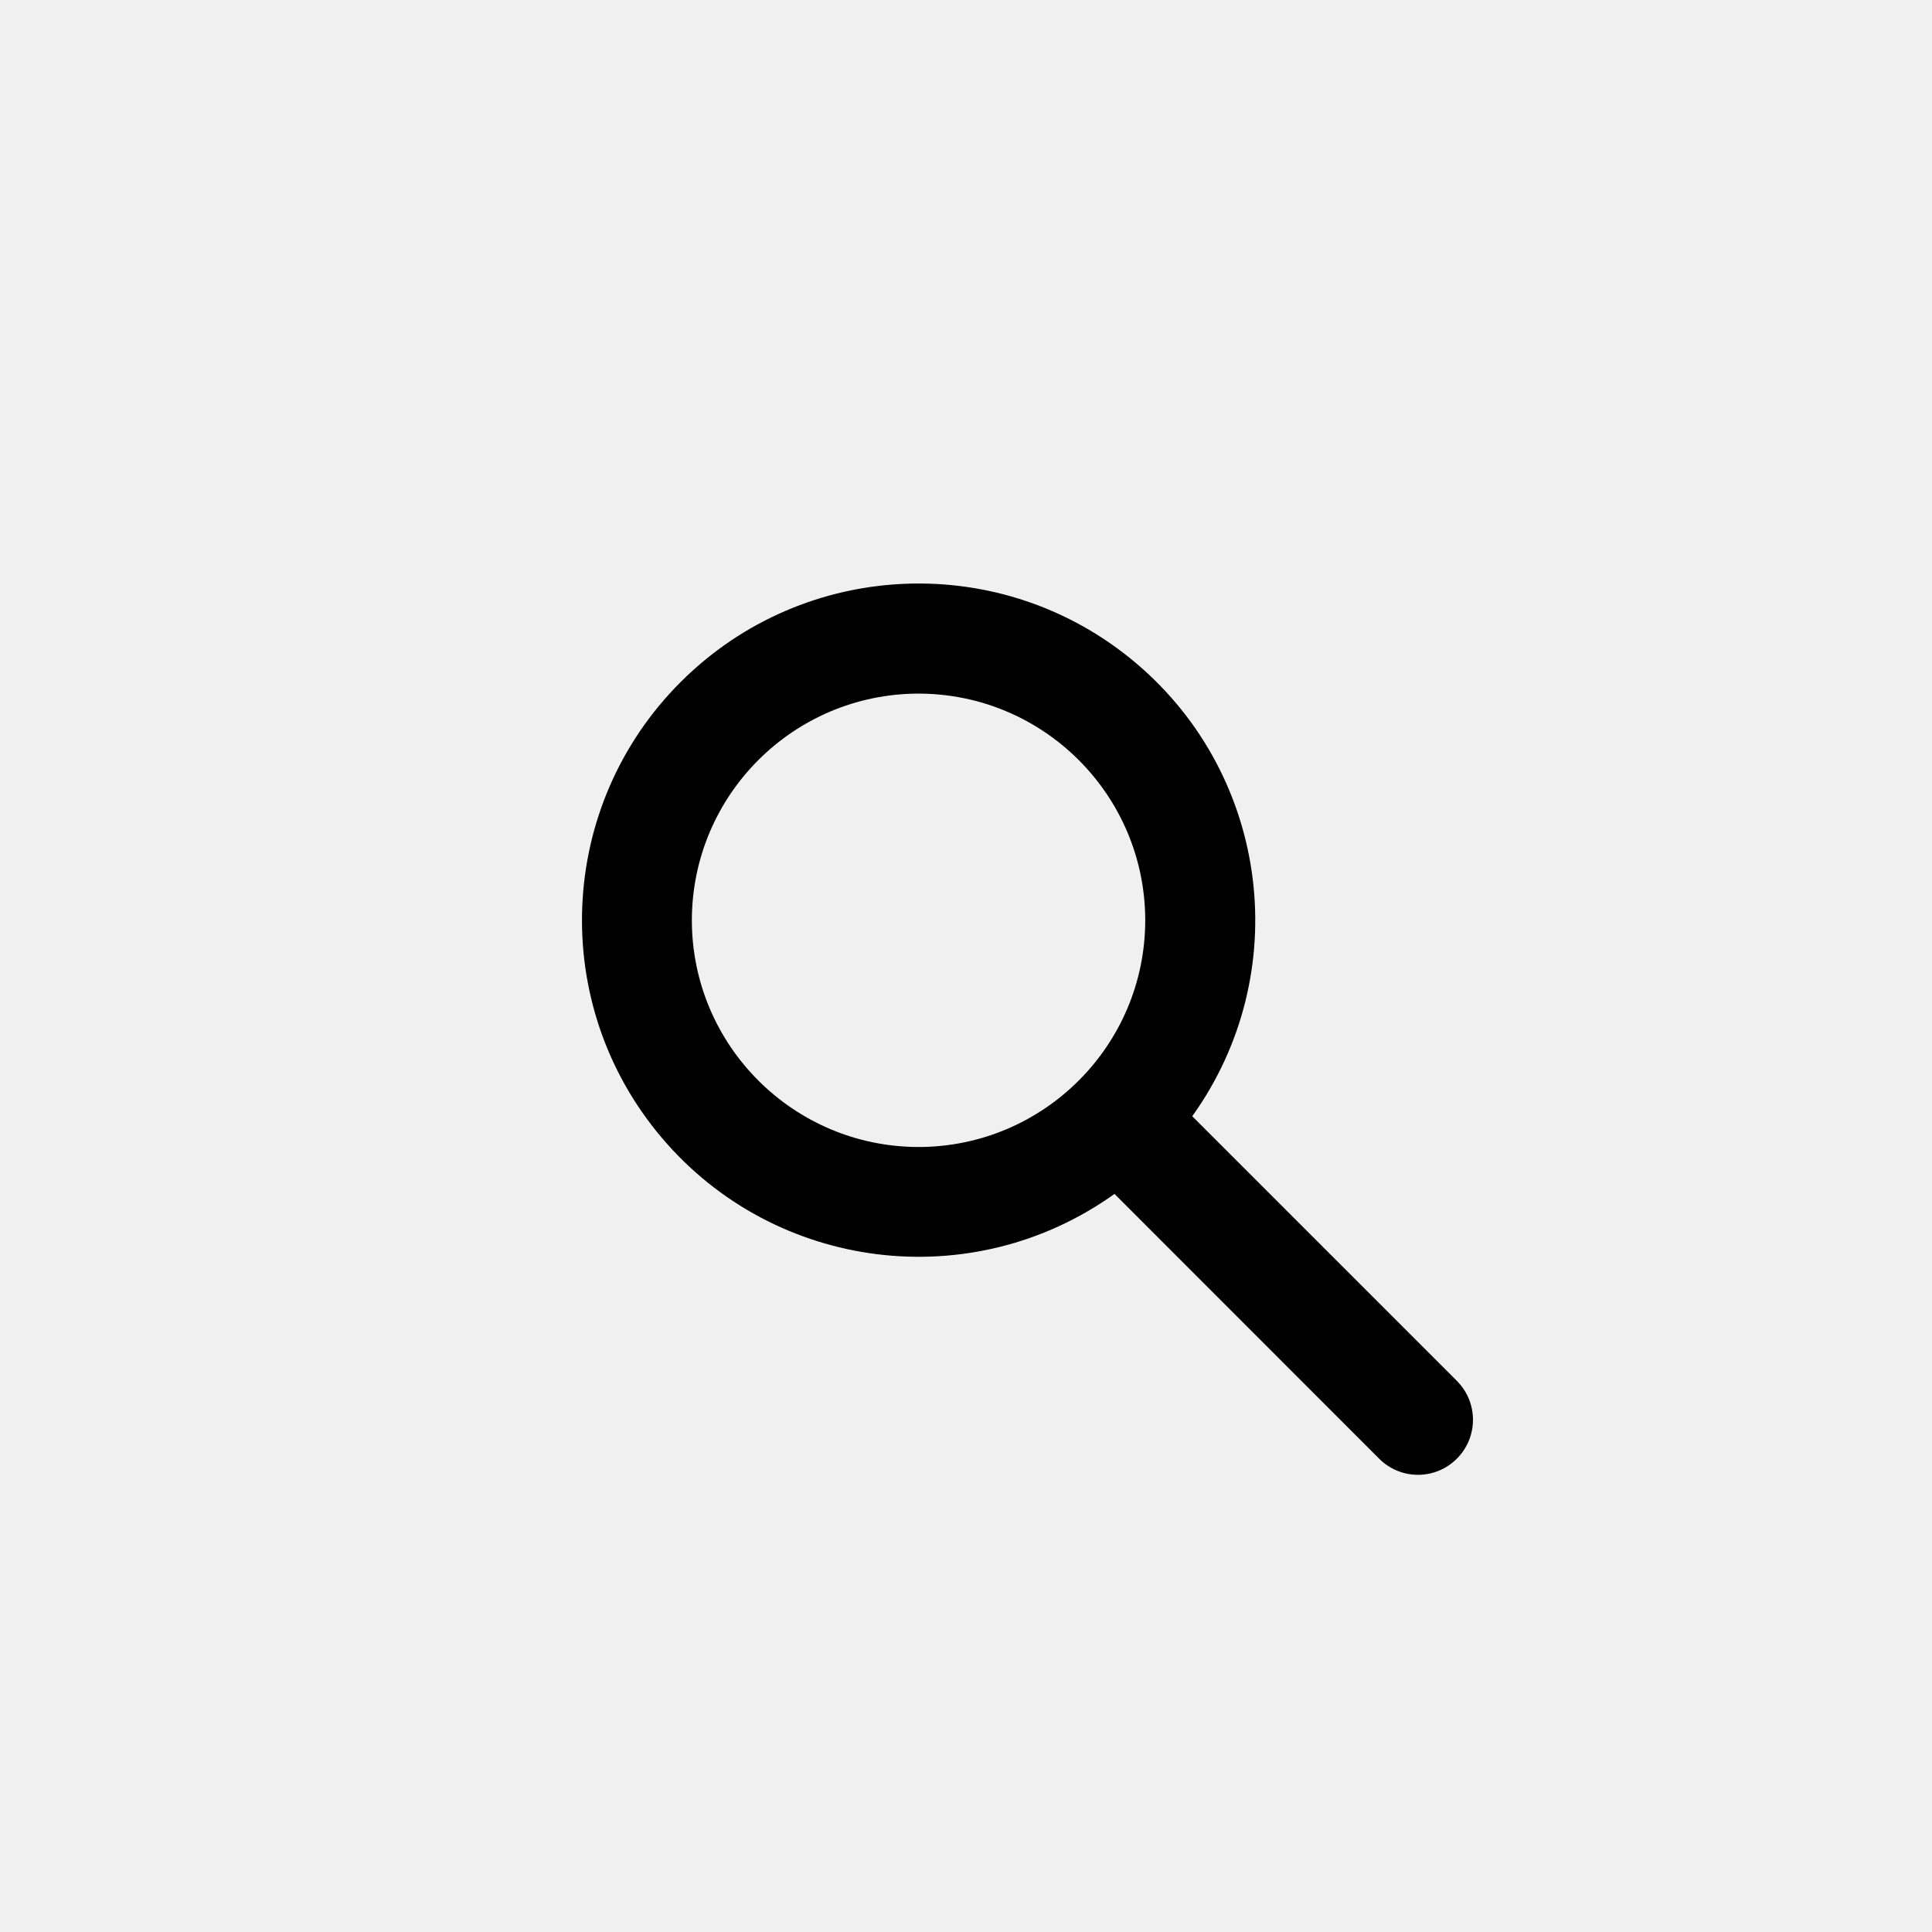
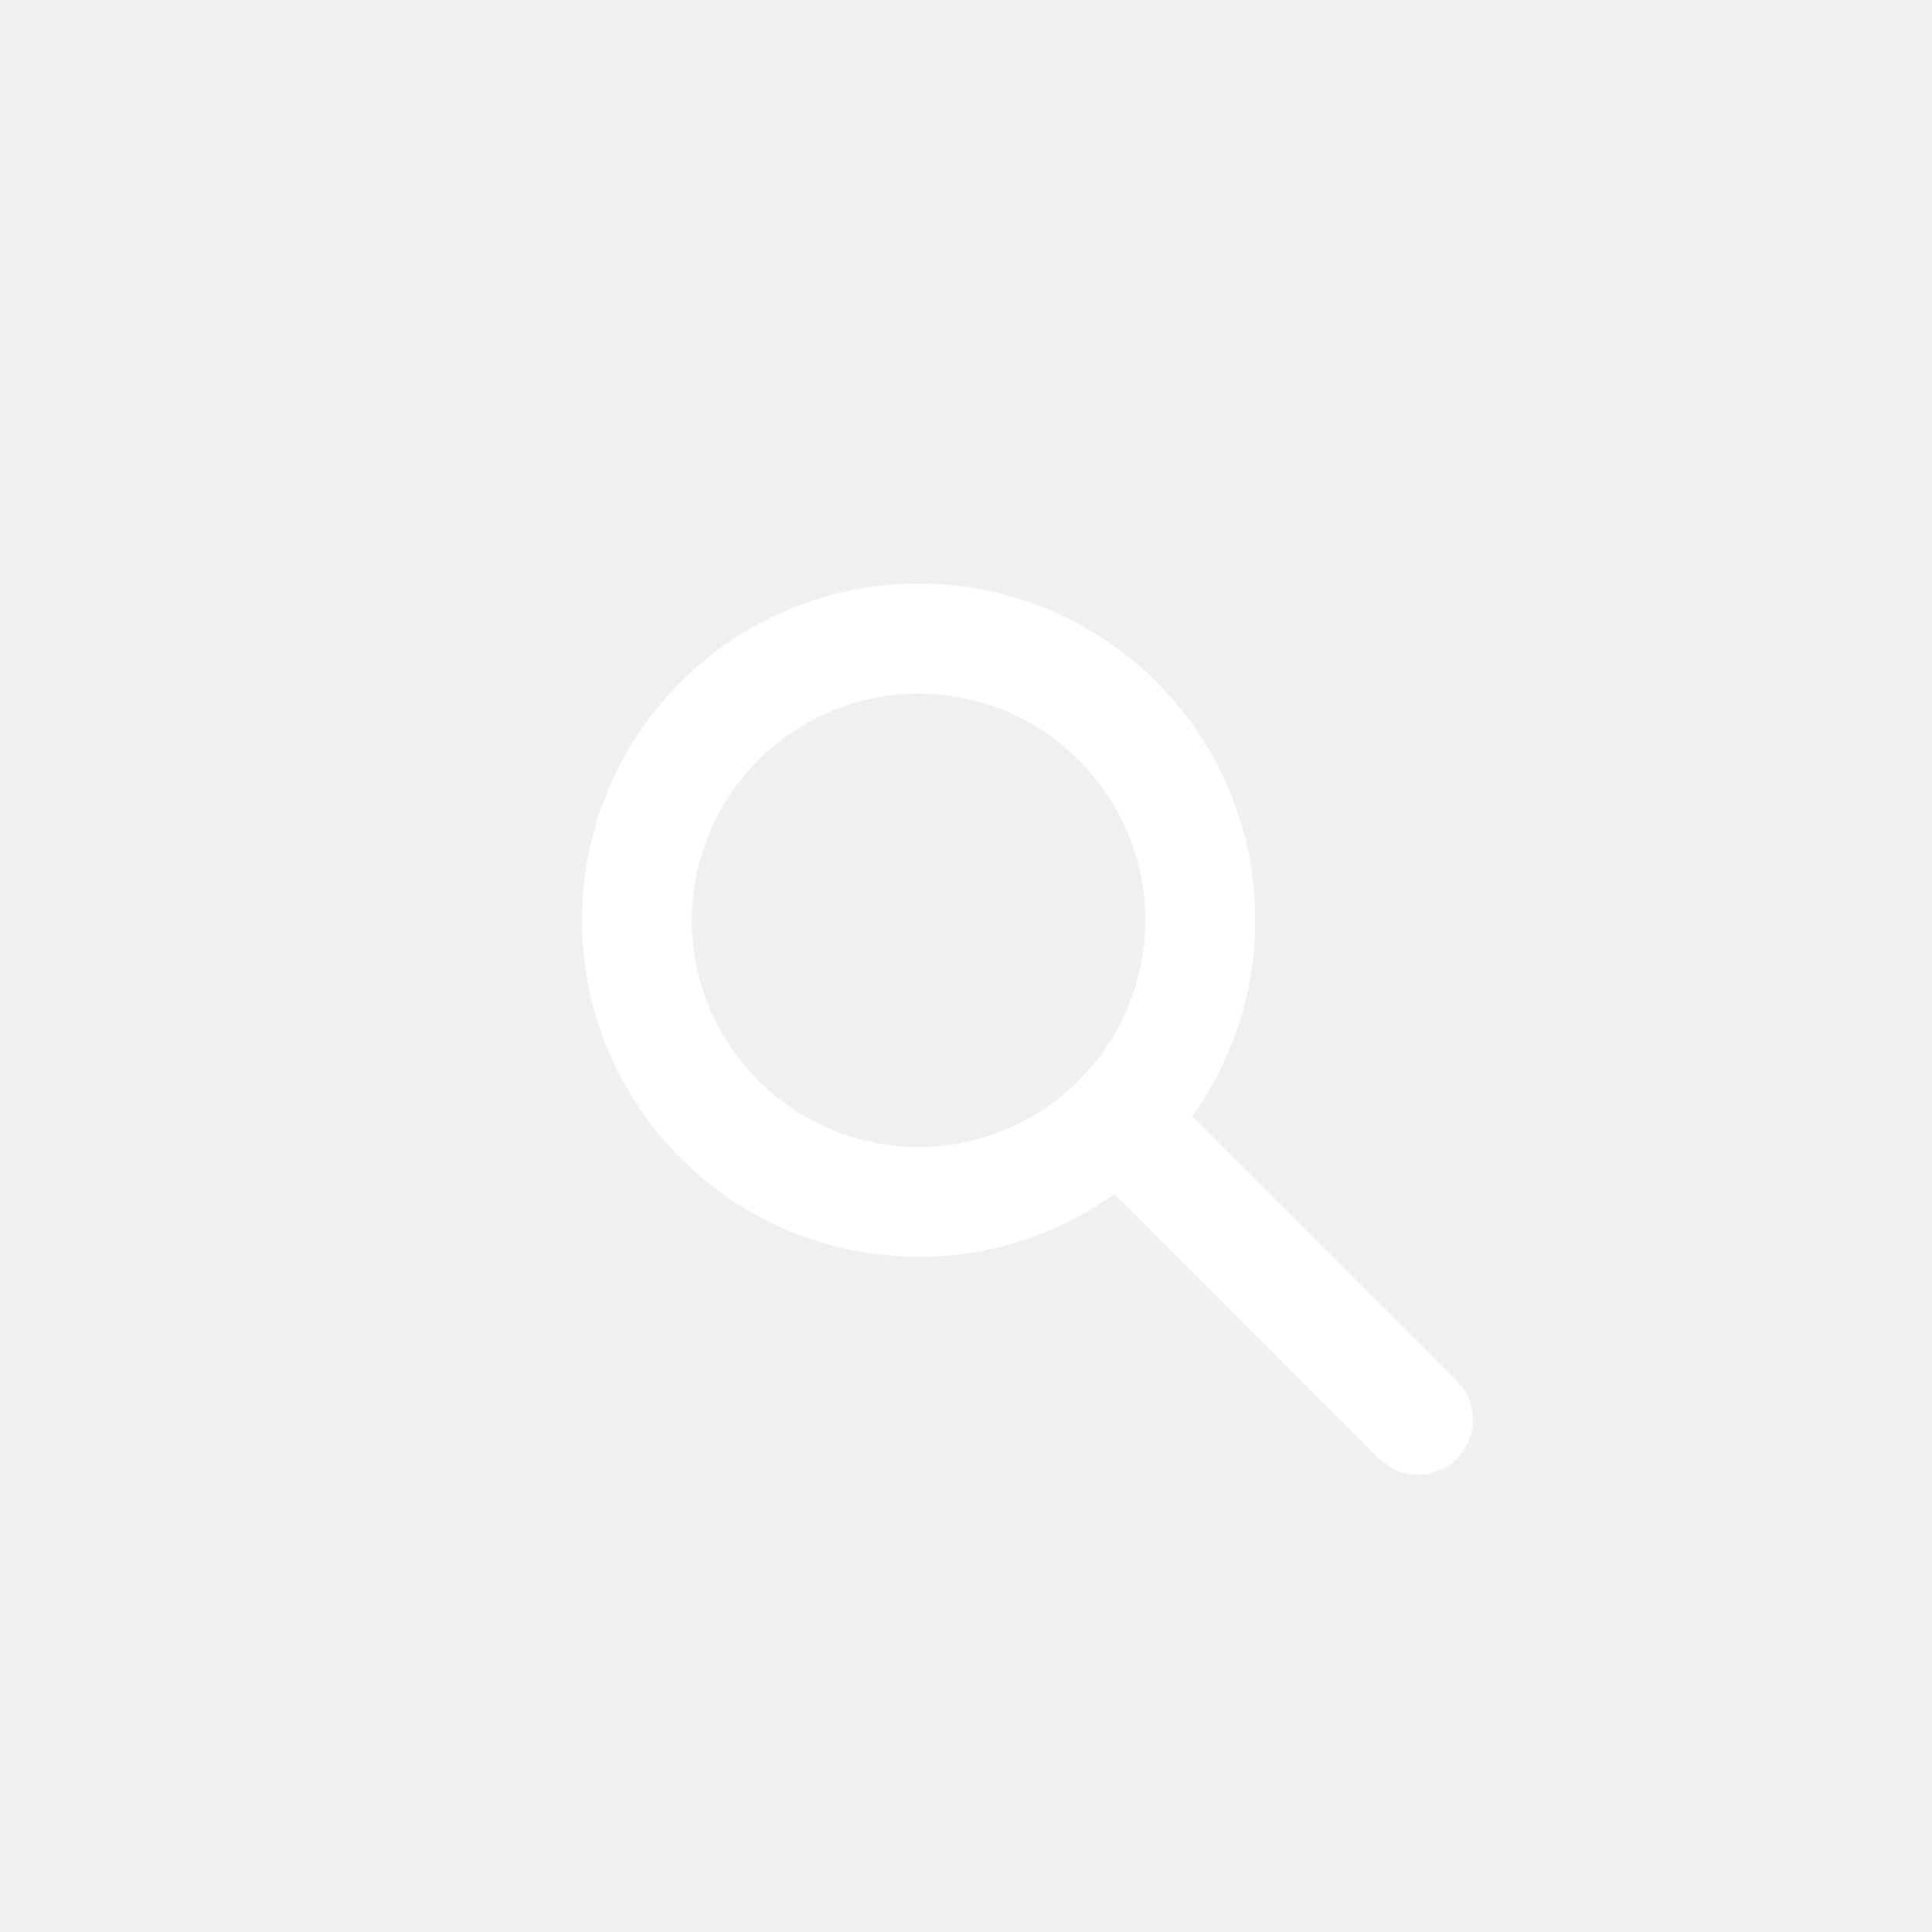
<svg xmlns="http://www.w3.org/2000/svg" width="100" height="100" viewBox="0 0 100 100" fill="none">
-   <path d="m75.41 71.476 -13.7 -13.7a17.424 17.424 0 1 0 -4.024 4.021l13.697 13.703a2.838 2.838 0 0 0 4.024 0 2.845 2.845 0 0 0 0 -4.024Zm-39.6 -23.841a11.748 11.748 0 0 1 11.734 -11.734 11.748 11.748 0 0 1 11.734 11.734 11.748 11.748 0 0 1 -11.734 11.734 11.748 11.748 0 0 1 -11.734 -11.734Z" fill="#000000" />
+   <path d="m75.41 71.476 -13.7 -13.7a17.424 17.424 0 1 0 -4.024 4.021l13.697 13.703a2.838 2.838 0 0 0 4.024 0 2.845 2.845 0 0 0 0 -4.024Zm-39.6 -23.841a11.748 11.748 0 0 1 11.734 -11.734 11.748 11.748 0 0 1 11.734 11.734 11.748 11.748 0 0 1 -11.734 11.734 11.748 11.748 0 0 1 -11.734 -11.734Z" fill="#FFFFFF" />
</svg>
